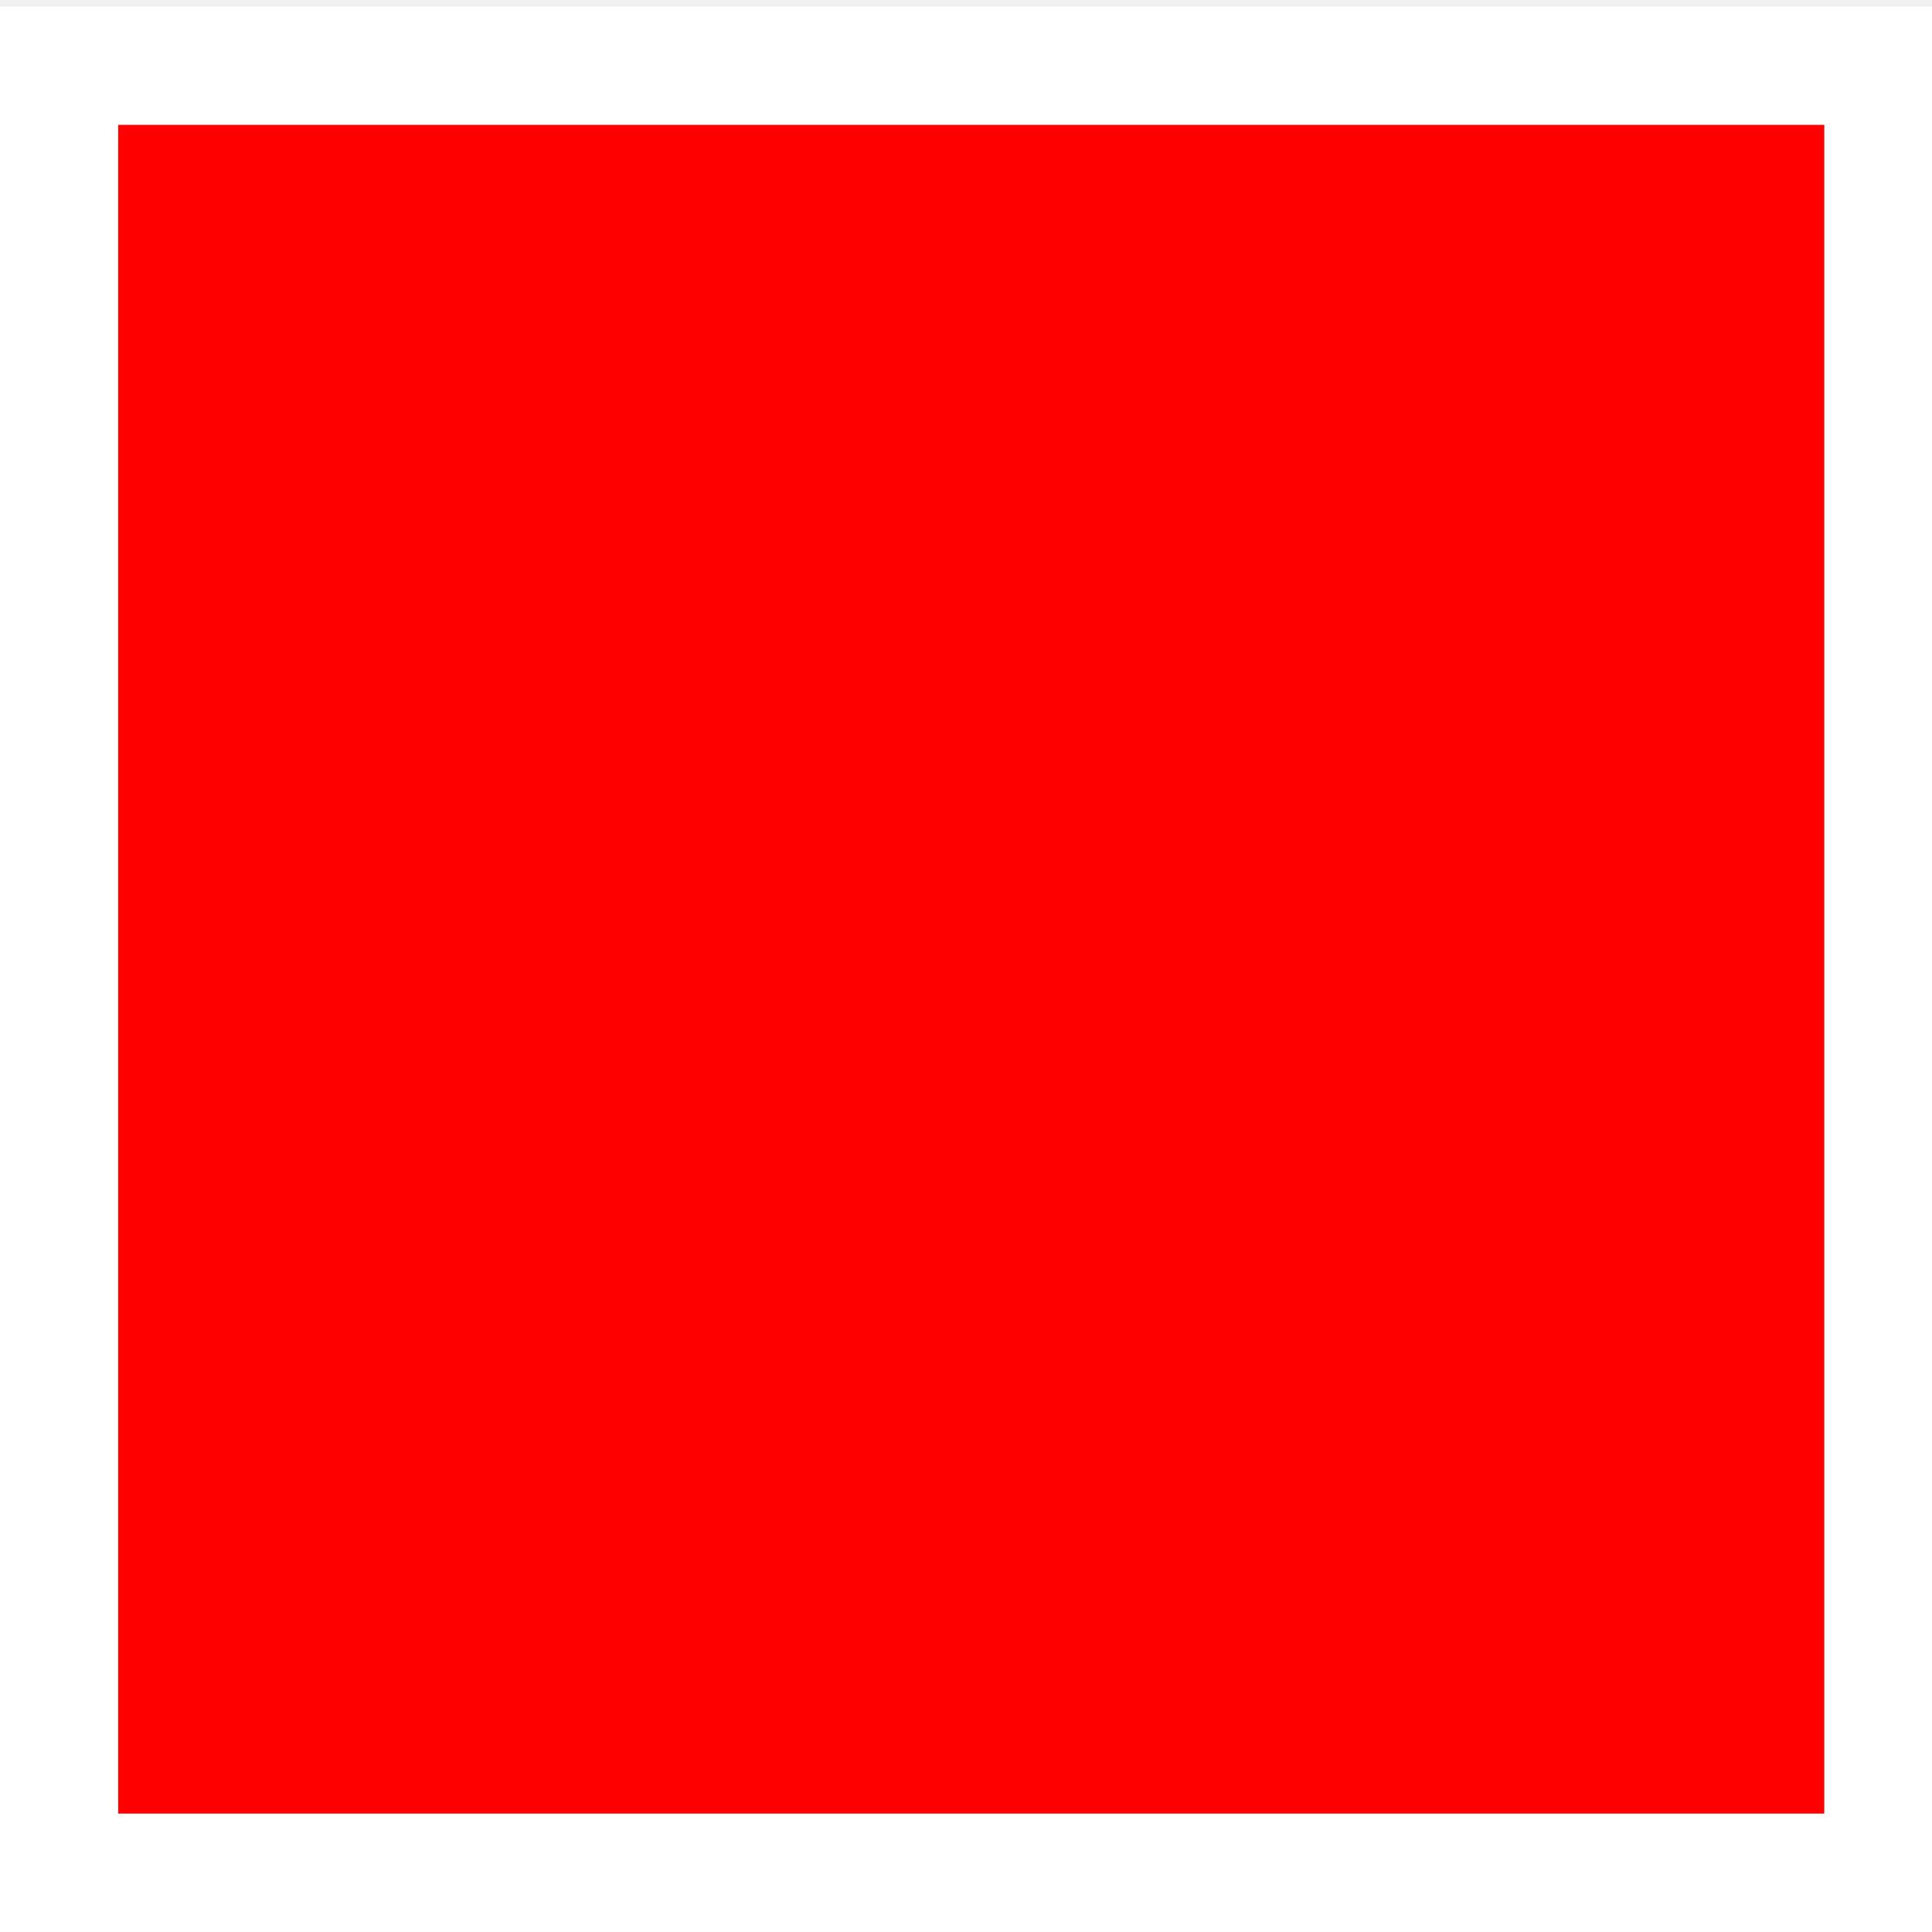
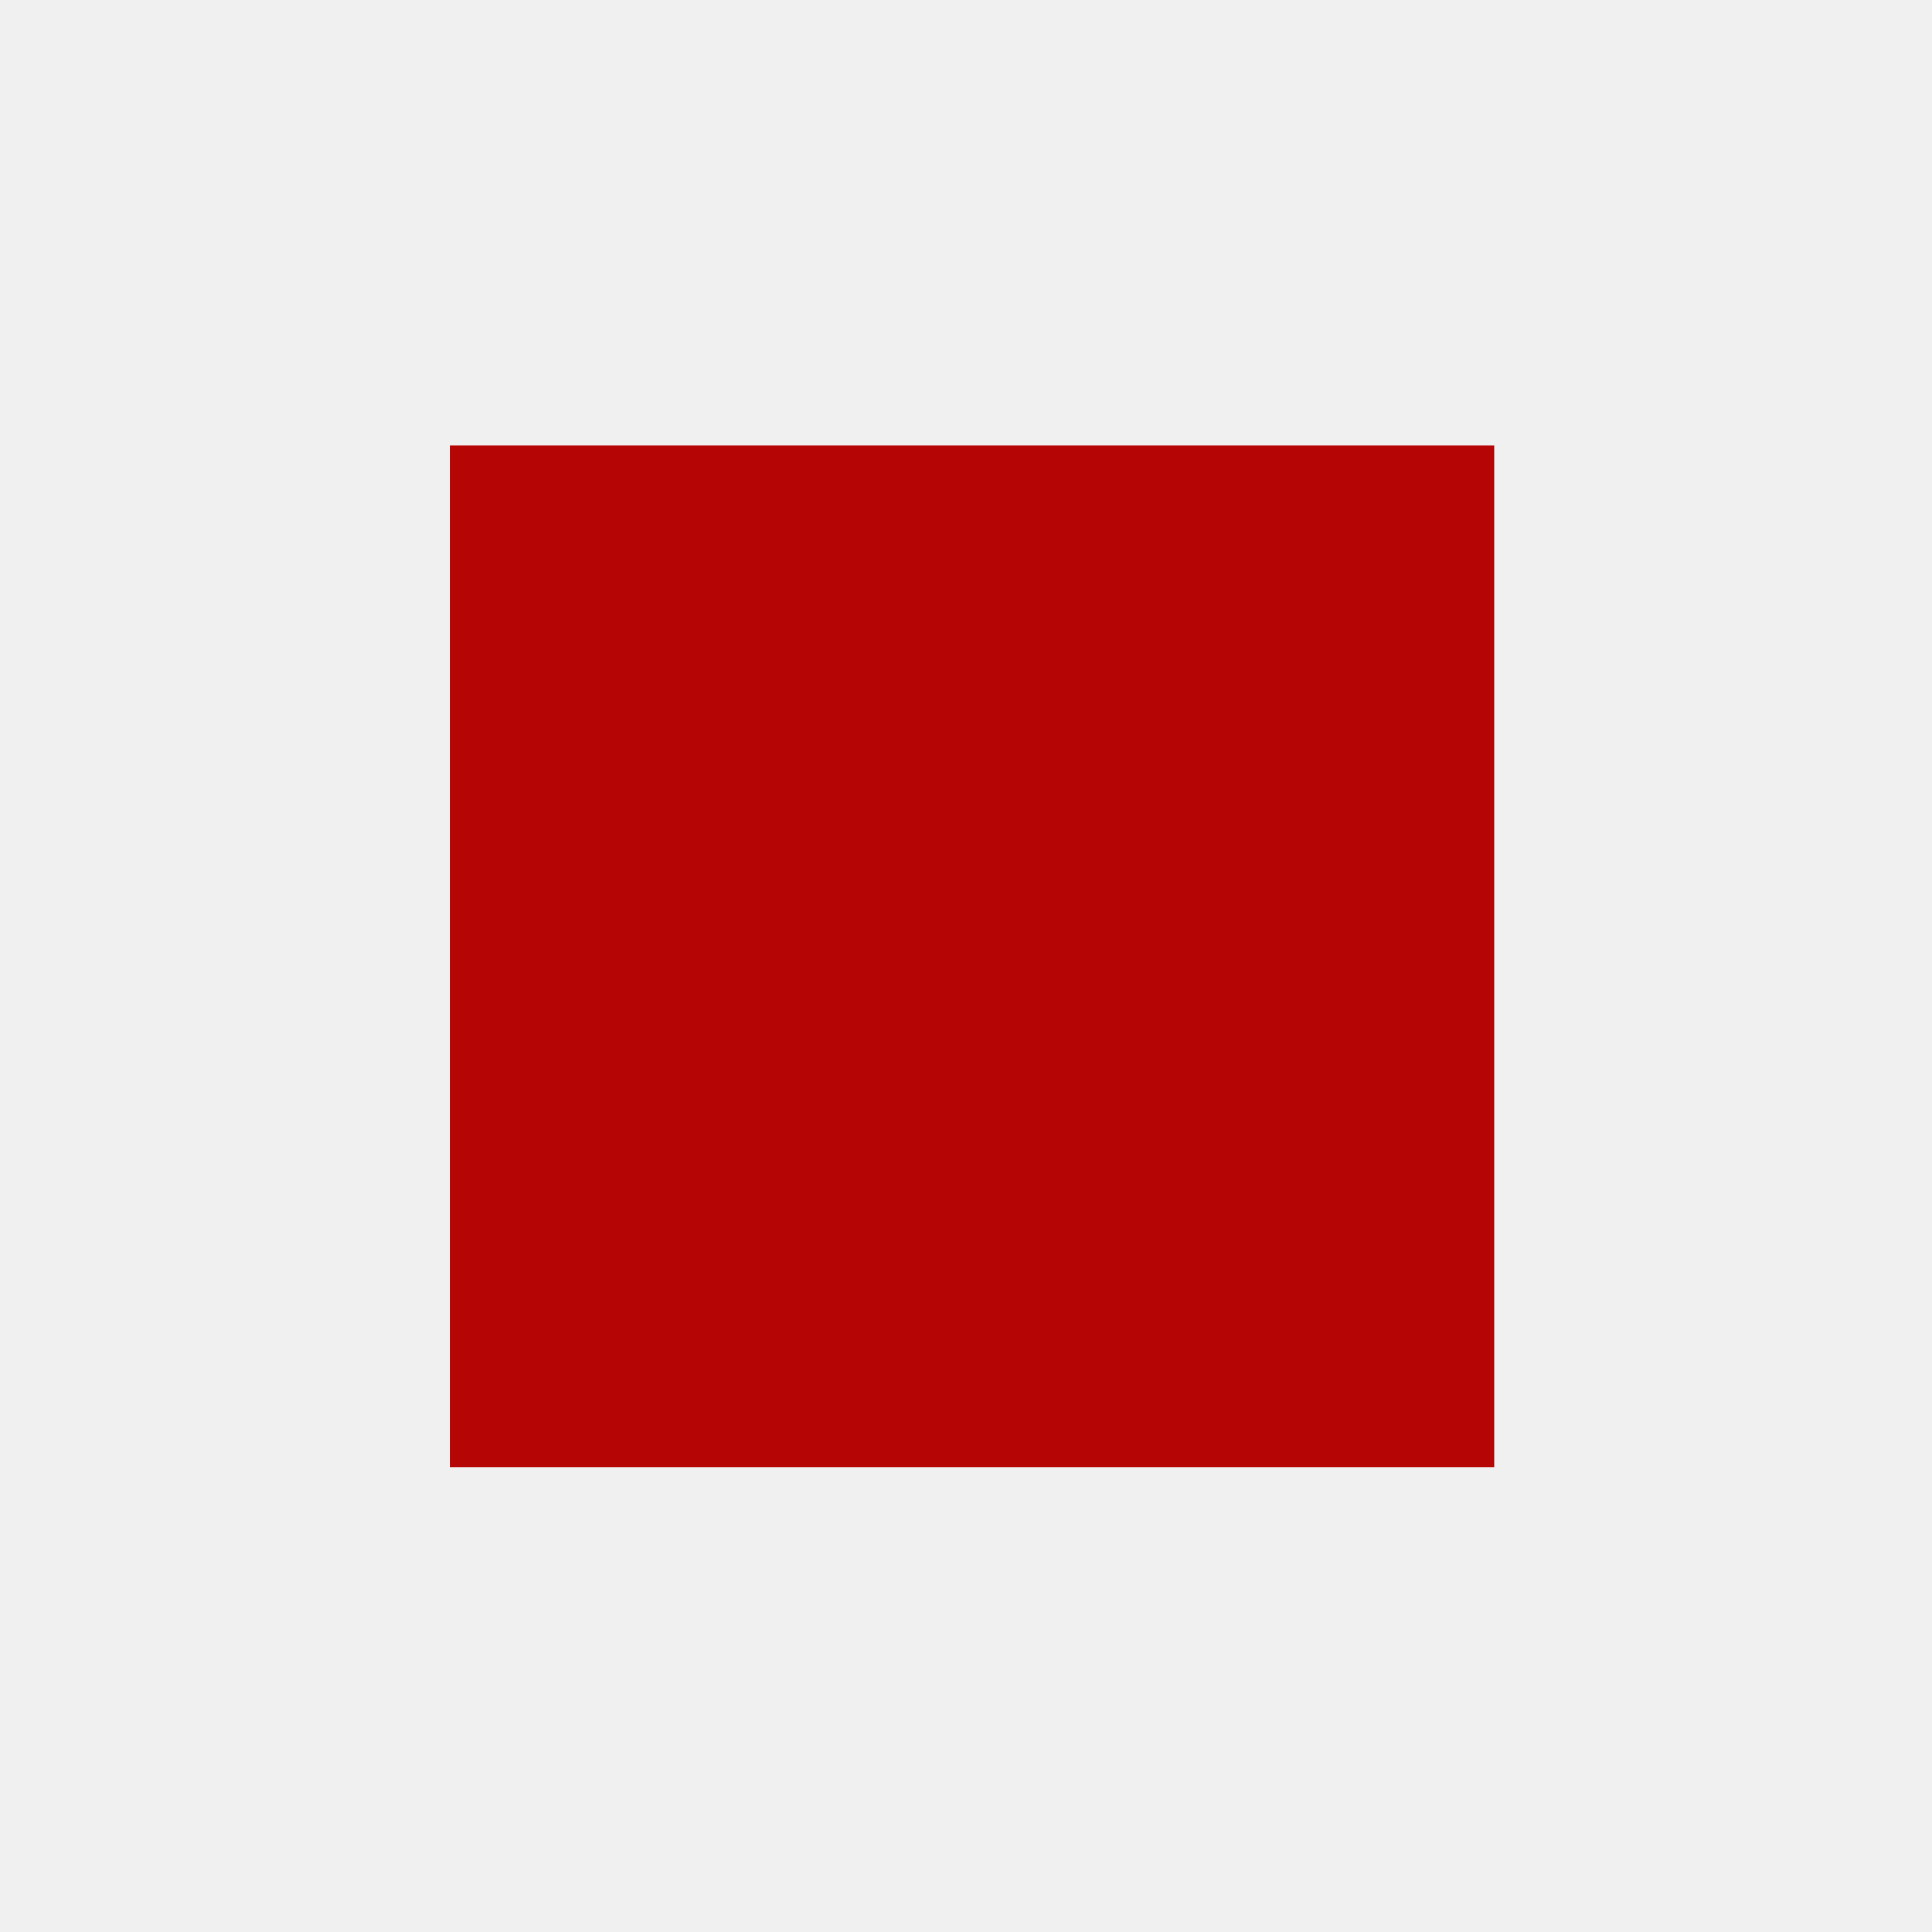
<svg xmlns="http://www.w3.org/2000/svg" width="16" height="16" viewBox="0 0 4.233 4.233" version="1.1" id="svg8">
  <defs id="defs2" />
  <g id="layer1" transform="translate(-45.65952,-43.75595)">
-     <rect style="fill:#ff0000;fill-opacity:1;stroke:#ffffff;stroke-width:0.259;stroke-miterlimit:4;stroke-dasharray:none;stroke-opacity:1" id="rect1366" width="3.997" height="3.959" x="45.789" y="43.9" />
+     <rect style="fill:none;fill-opacity:1;stroke:none;stroke-width:0.259;stroke-miterlimit:4;stroke-dasharray:none;stroke-opacity:1" id="rect1366" width="3.997" height="3.959" x="45.789" y="43.9" />
+     <rect style="opacity:1;fill:#b50505;fill-opacity:1;stroke:none;stroke-width:0.026;stroke-miterlimit:4;stroke-dasharray:none;stroke-opacity:1" id="rect875" width="2.288" height="2.238" x="46.645" y="44.732" />
  </g>
</svg>
